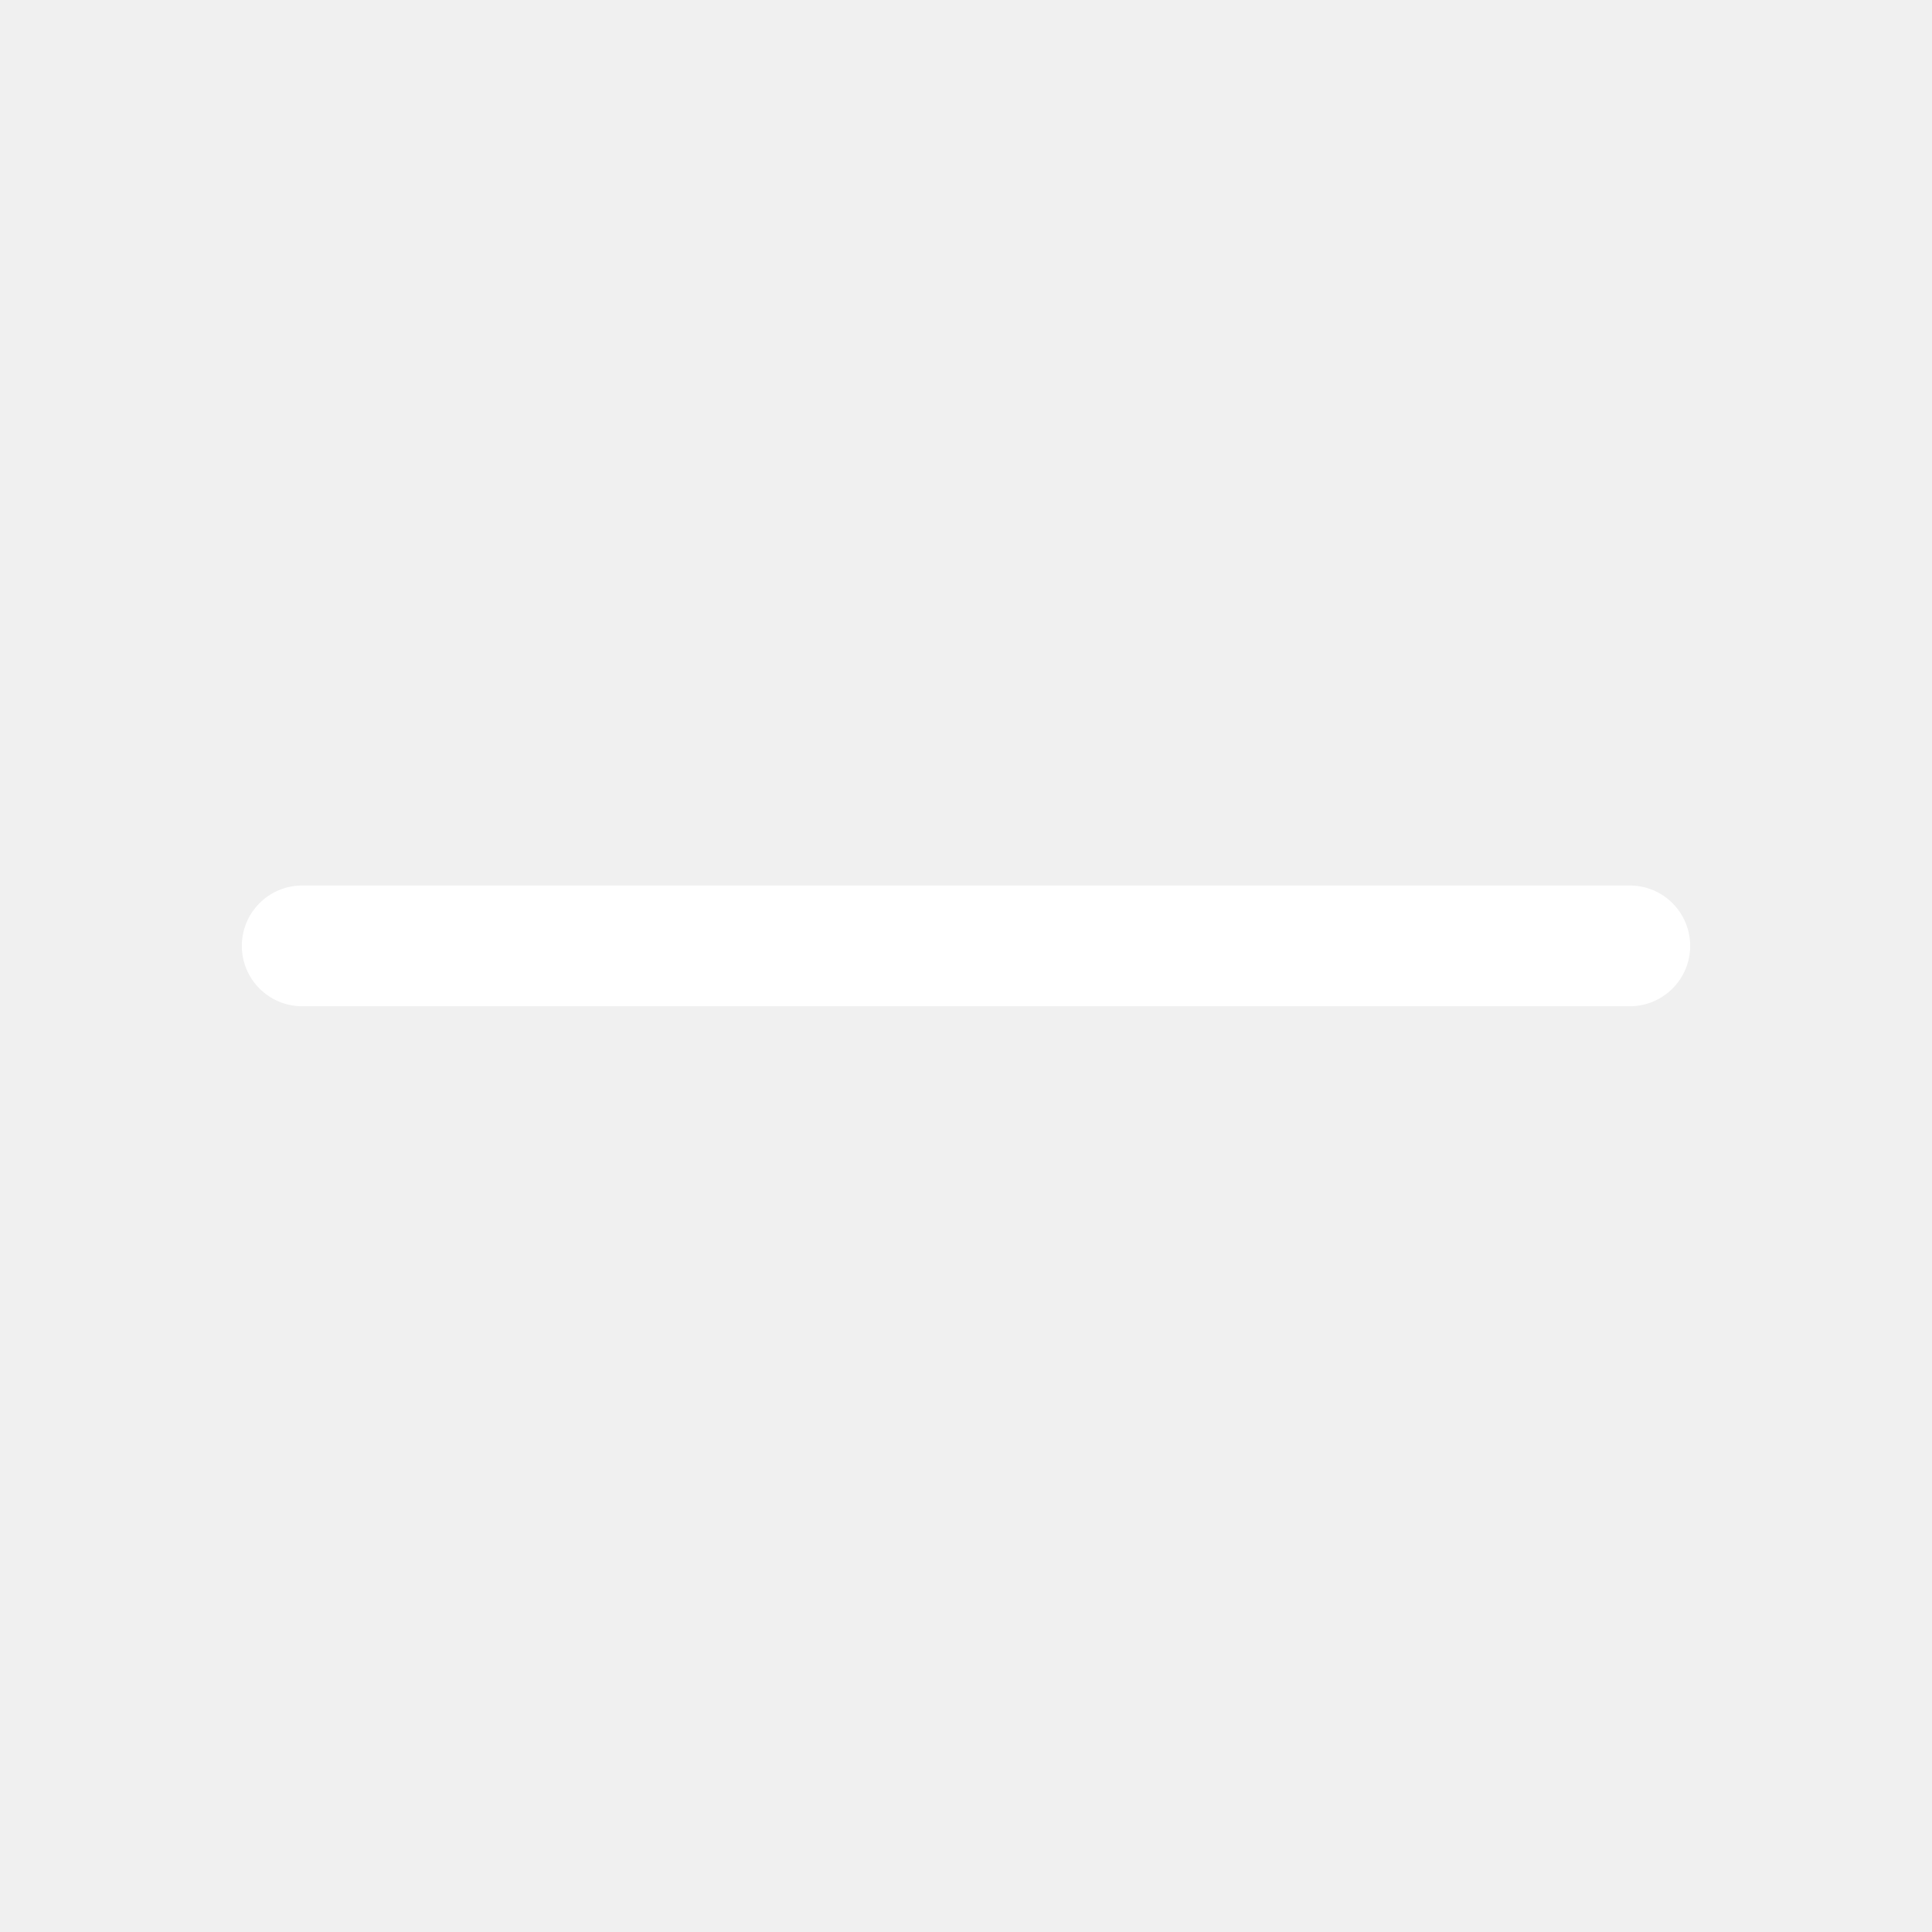
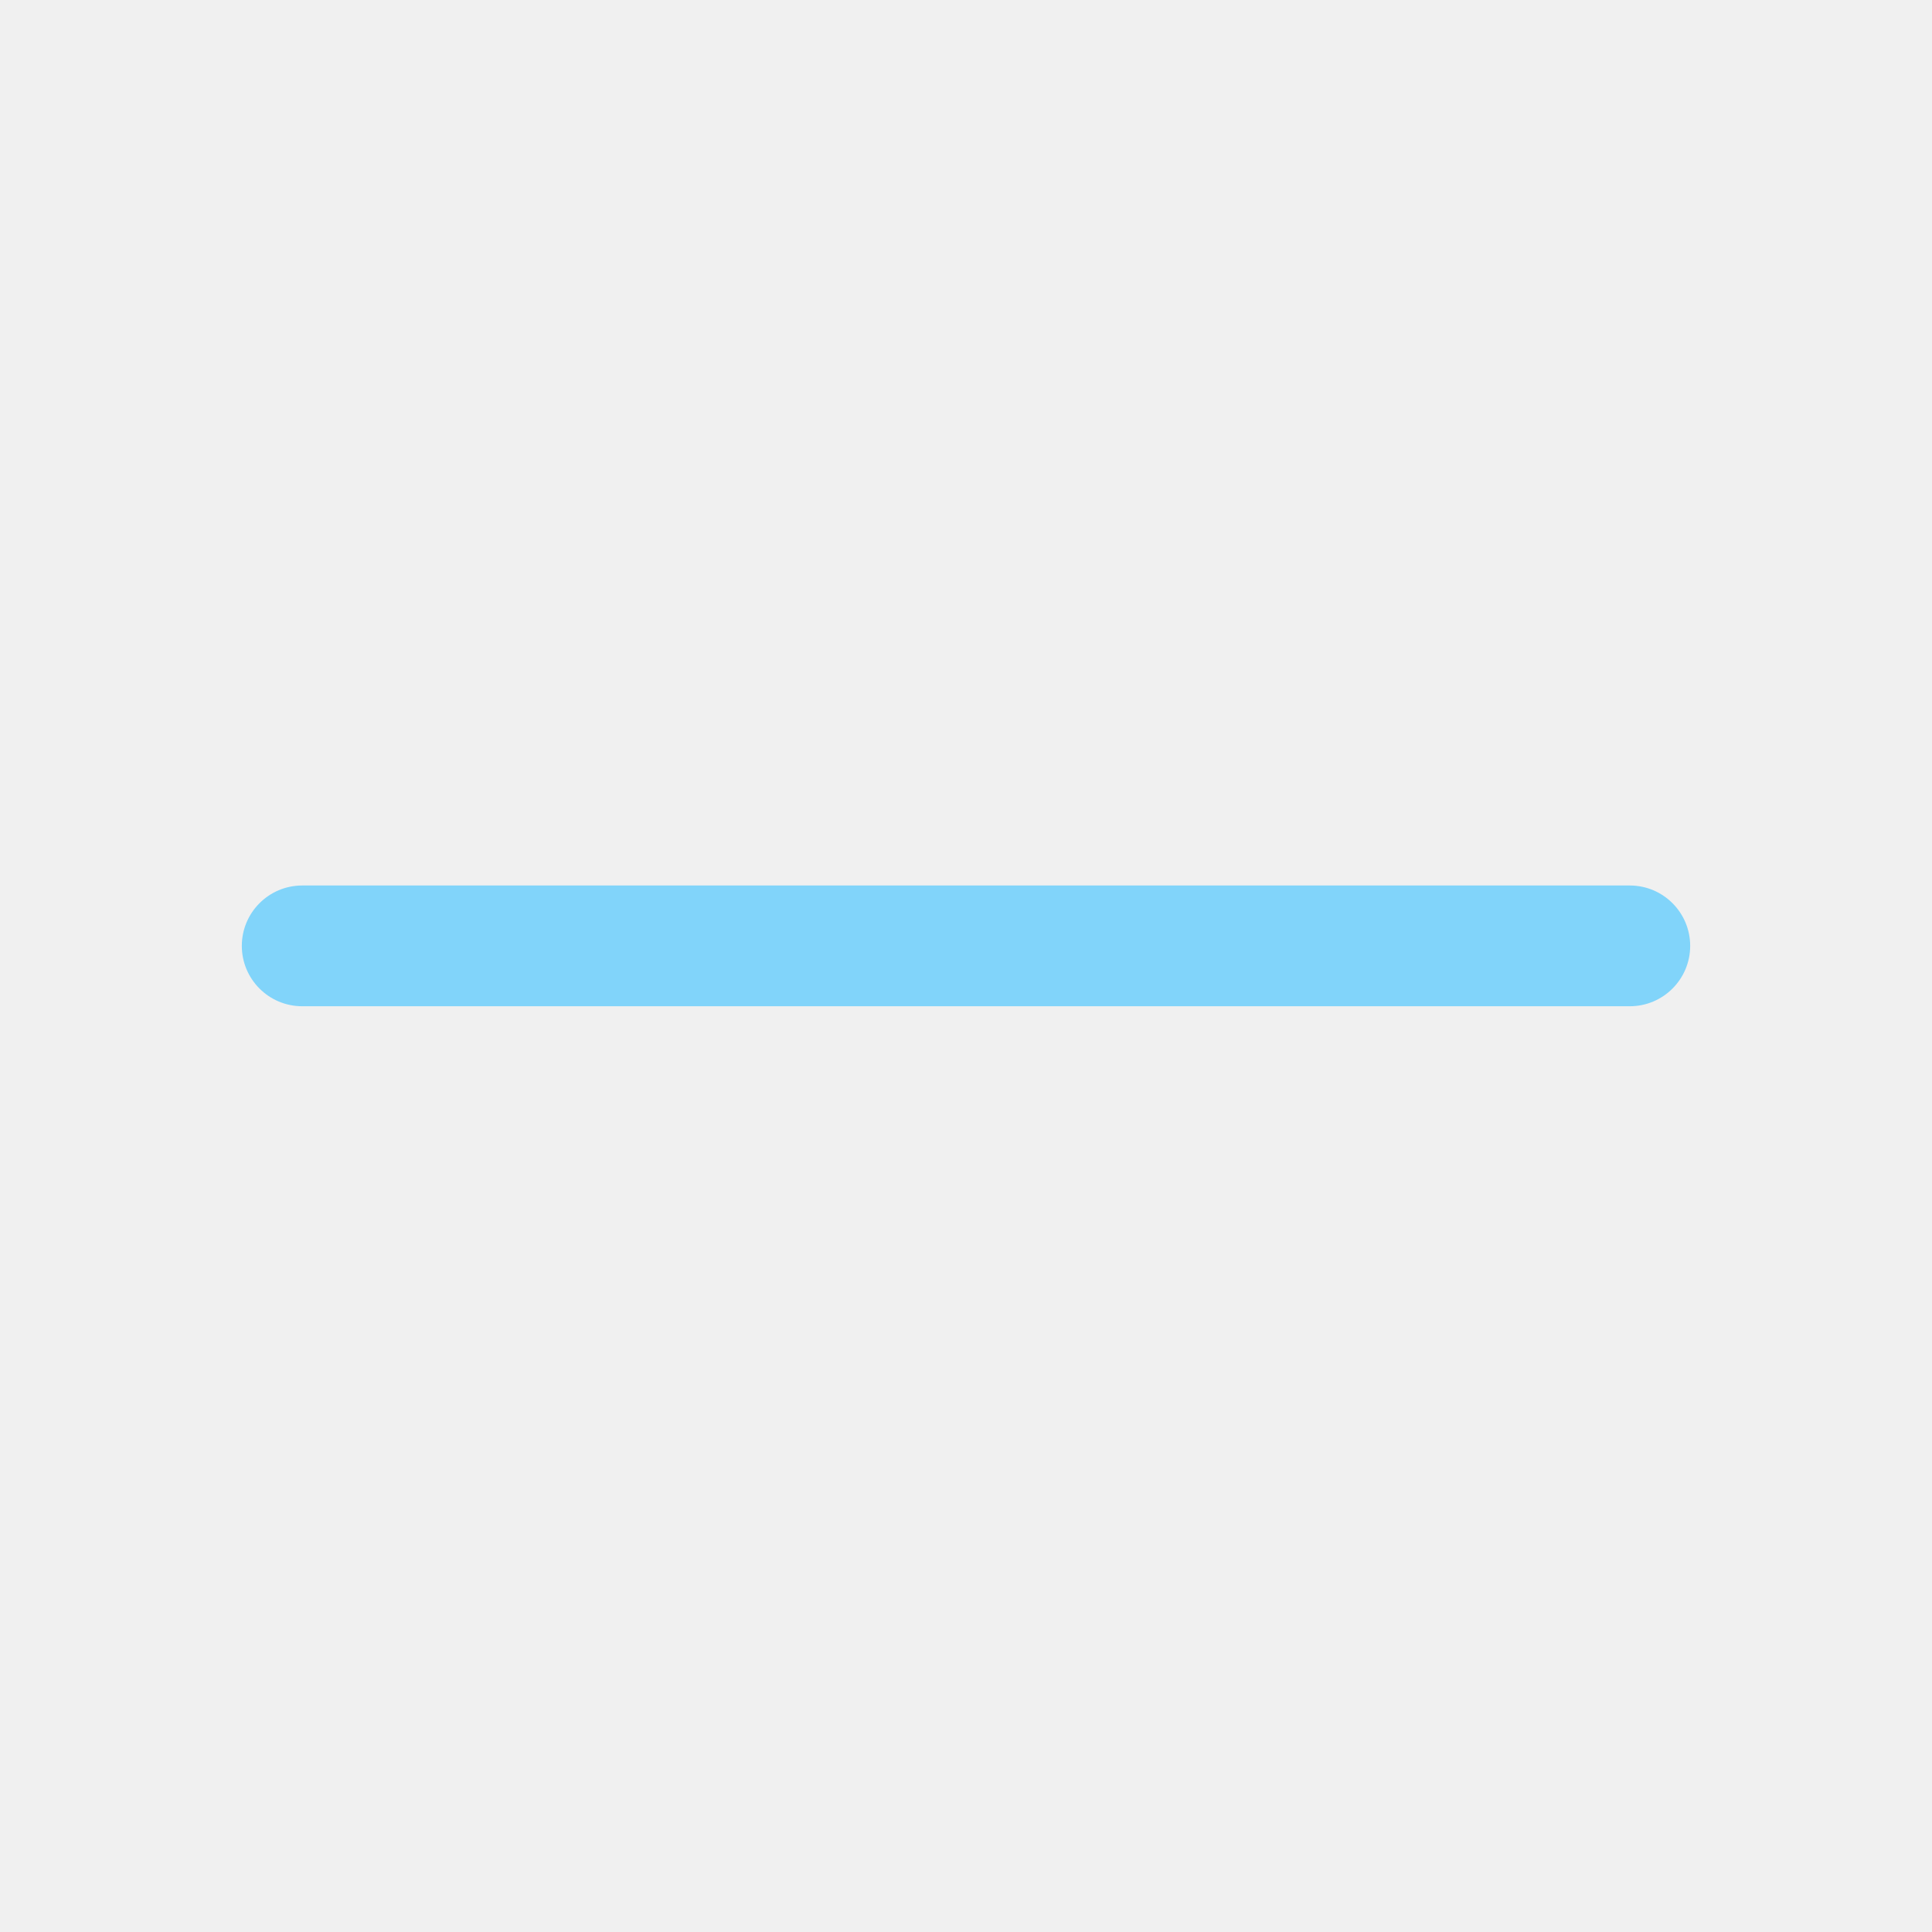
<svg xmlns="http://www.w3.org/2000/svg" width="24" height="24" viewBox="0 0 24 24" fill="none">
-   <path d="M3.754 12.5H20.246C20.66 12.5 20.996 12.164 20.996 11.75C20.996 11.336 20.66 11 20.246 11H3.754C3.34 11 3.004 11.336 3.004 11.75C3.004 12.164 3.34 12.5 3.754 12.5Z" fill="white" />
+   <path d="M3.754 12.5H20.246C20.66 12.5 20.996 12.164 20.996 11.75C20.996 11.336 20.66 11 20.246 11H3.754C3.34 11 3.004 11.336 3.004 11.75C3.004 12.164 3.34 12.5 3.754 12.5Z" fill="#81D4FA" />
</svg>
